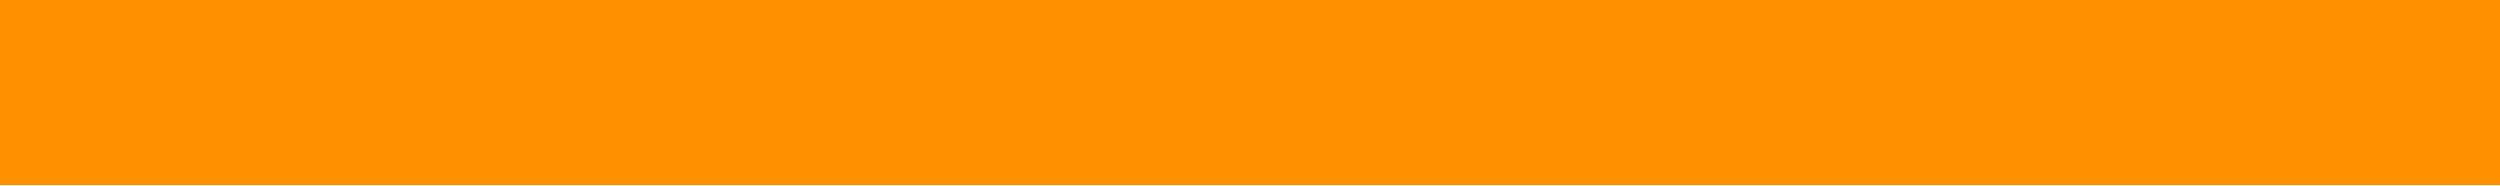
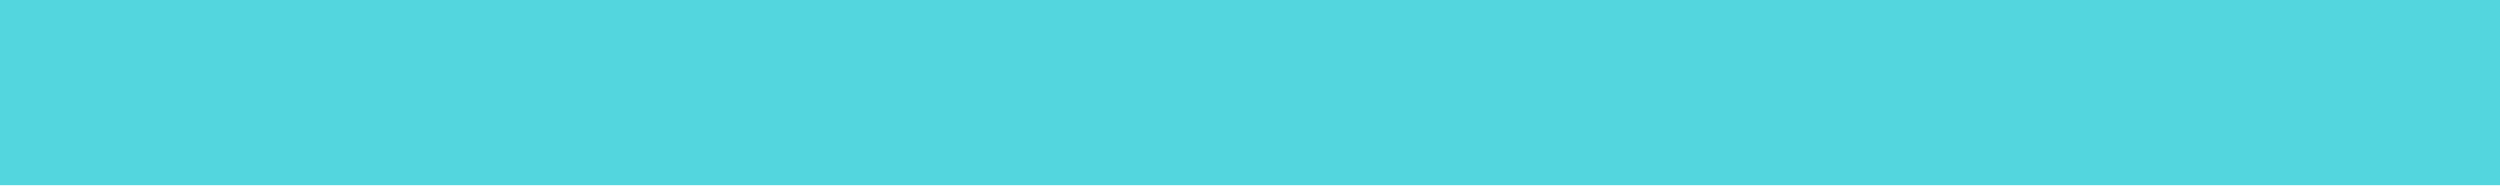
<svg xmlns="http://www.w3.org/2000/svg" width="54" height="4" viewBox="0 0 54 4">
  <defs>
    <style>
      .cls-1 {
-         fill: #ff9000;
+         fill: #53d6de;
      }
    </style>
  </defs>
  <rect id="heading030_line01_v10.svg" class="cls-1" width="54" height="4" />
</svg>
